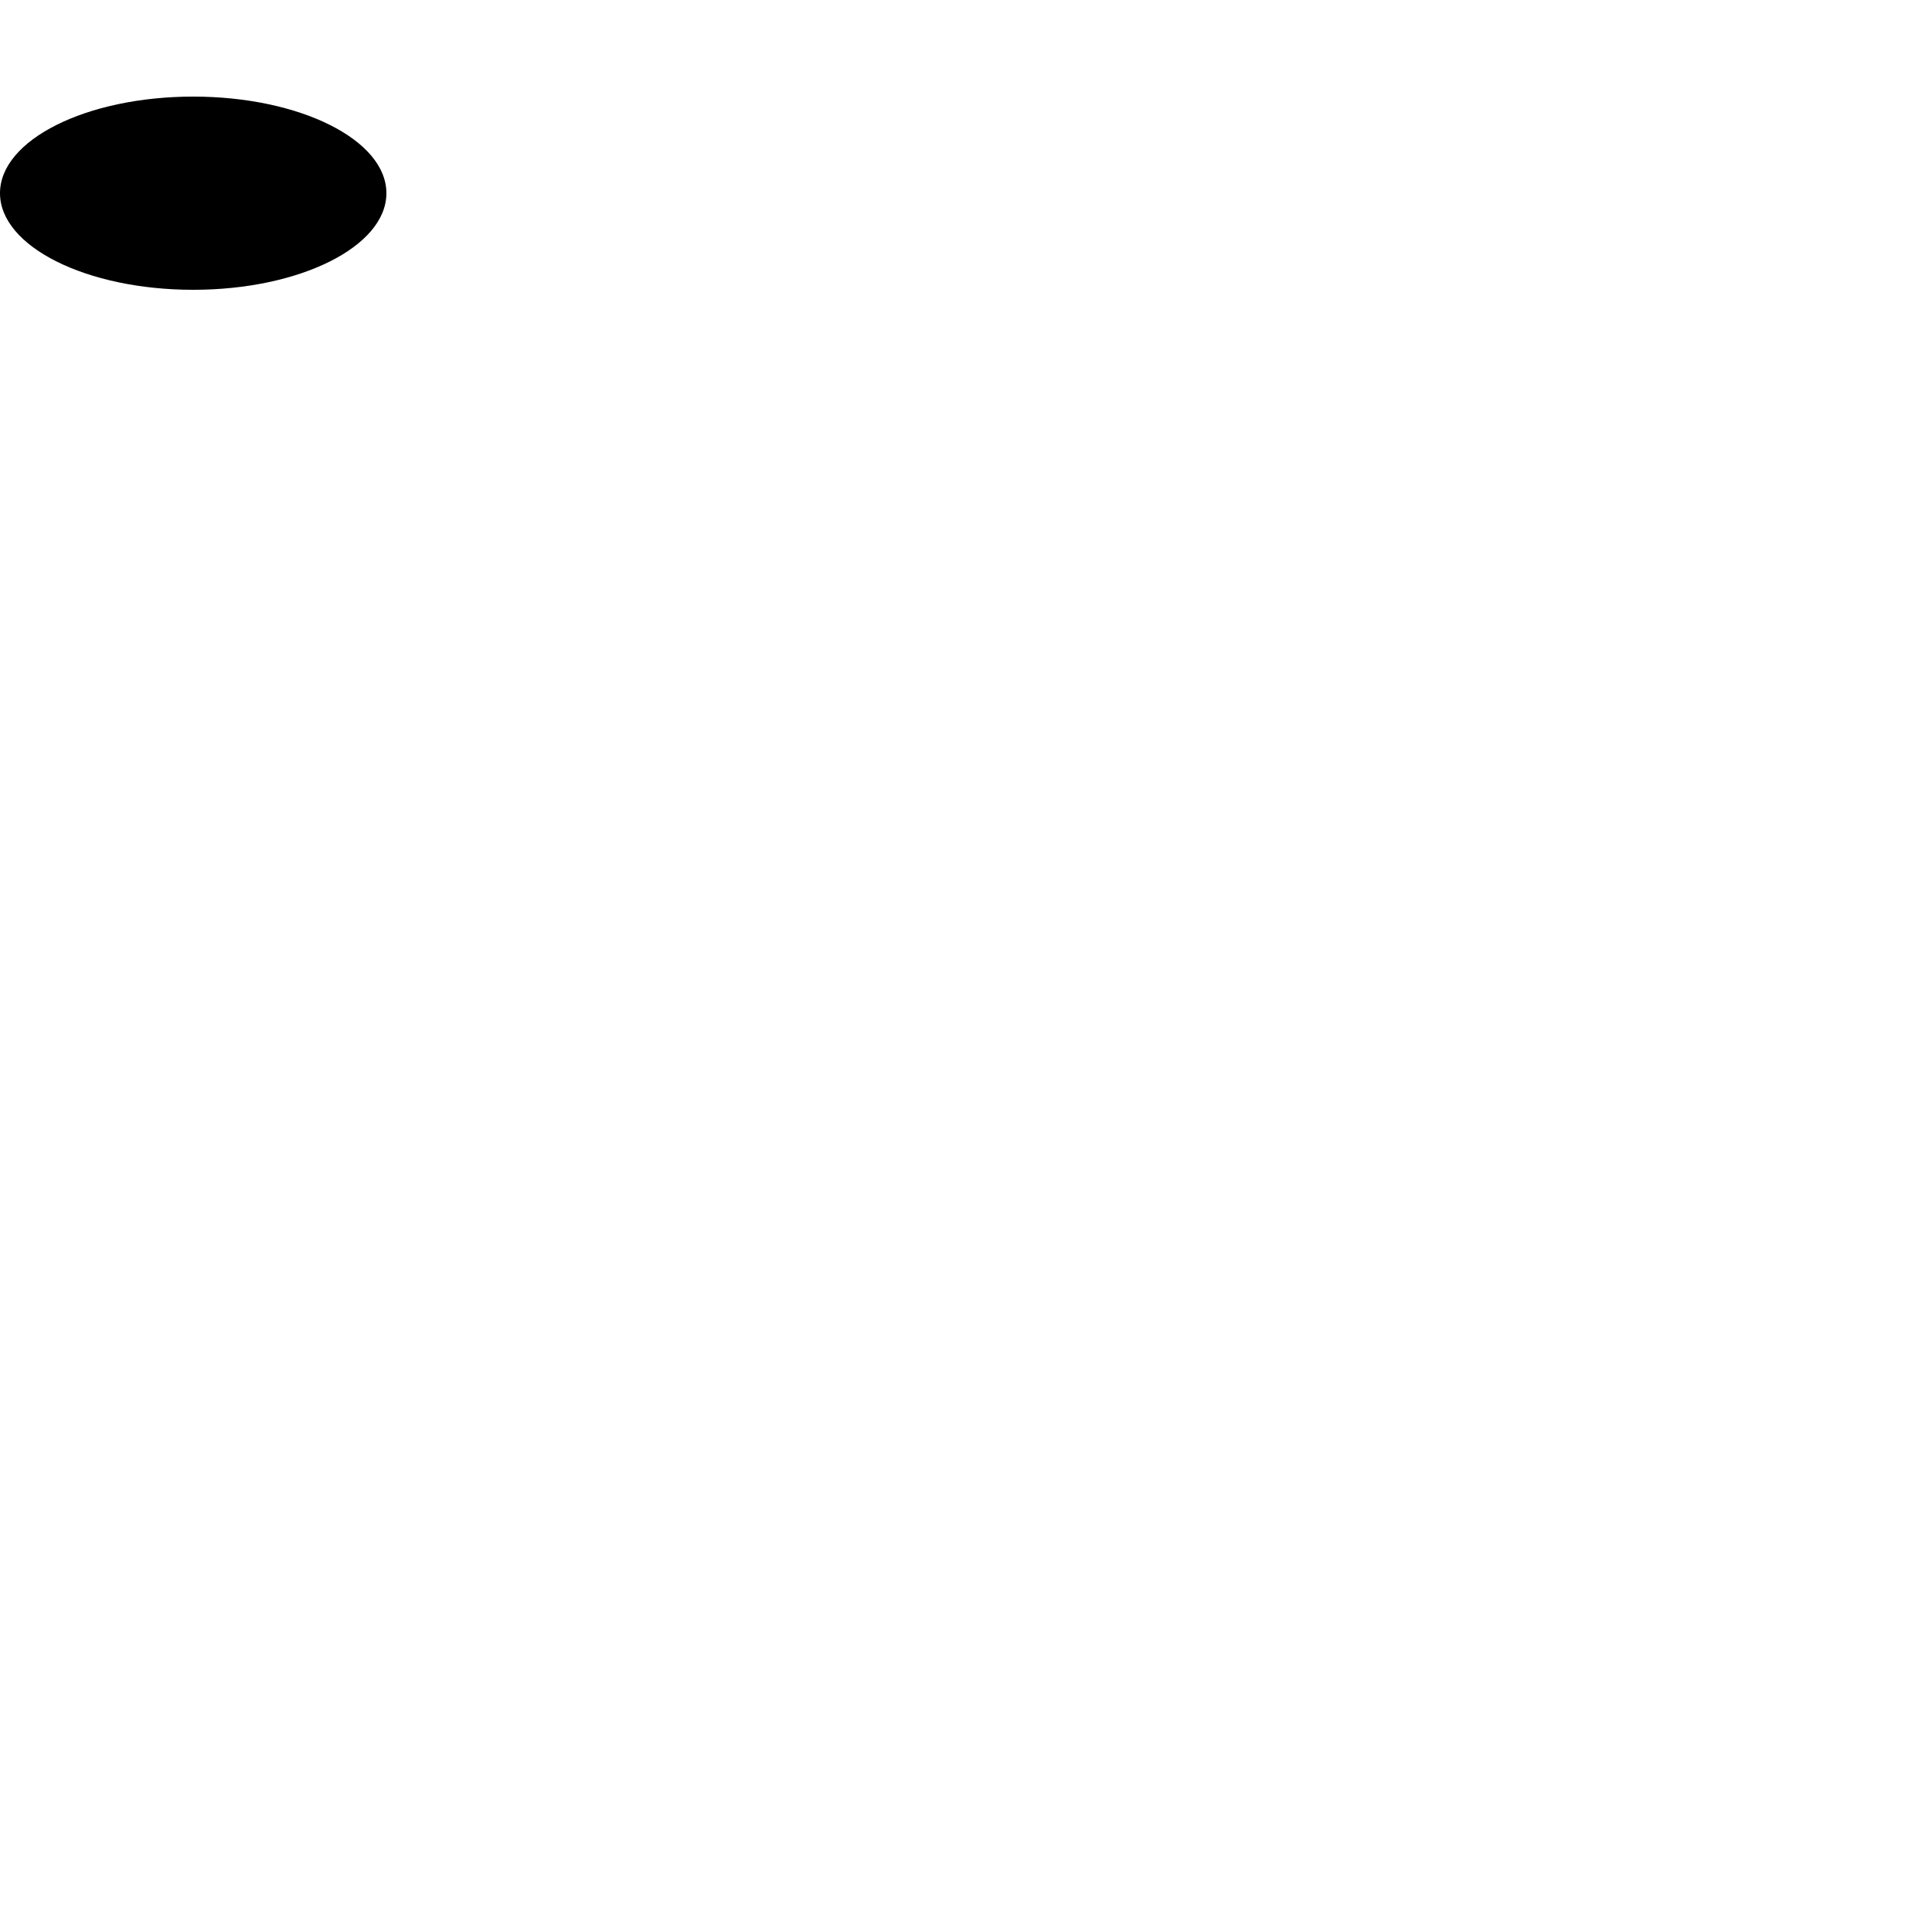
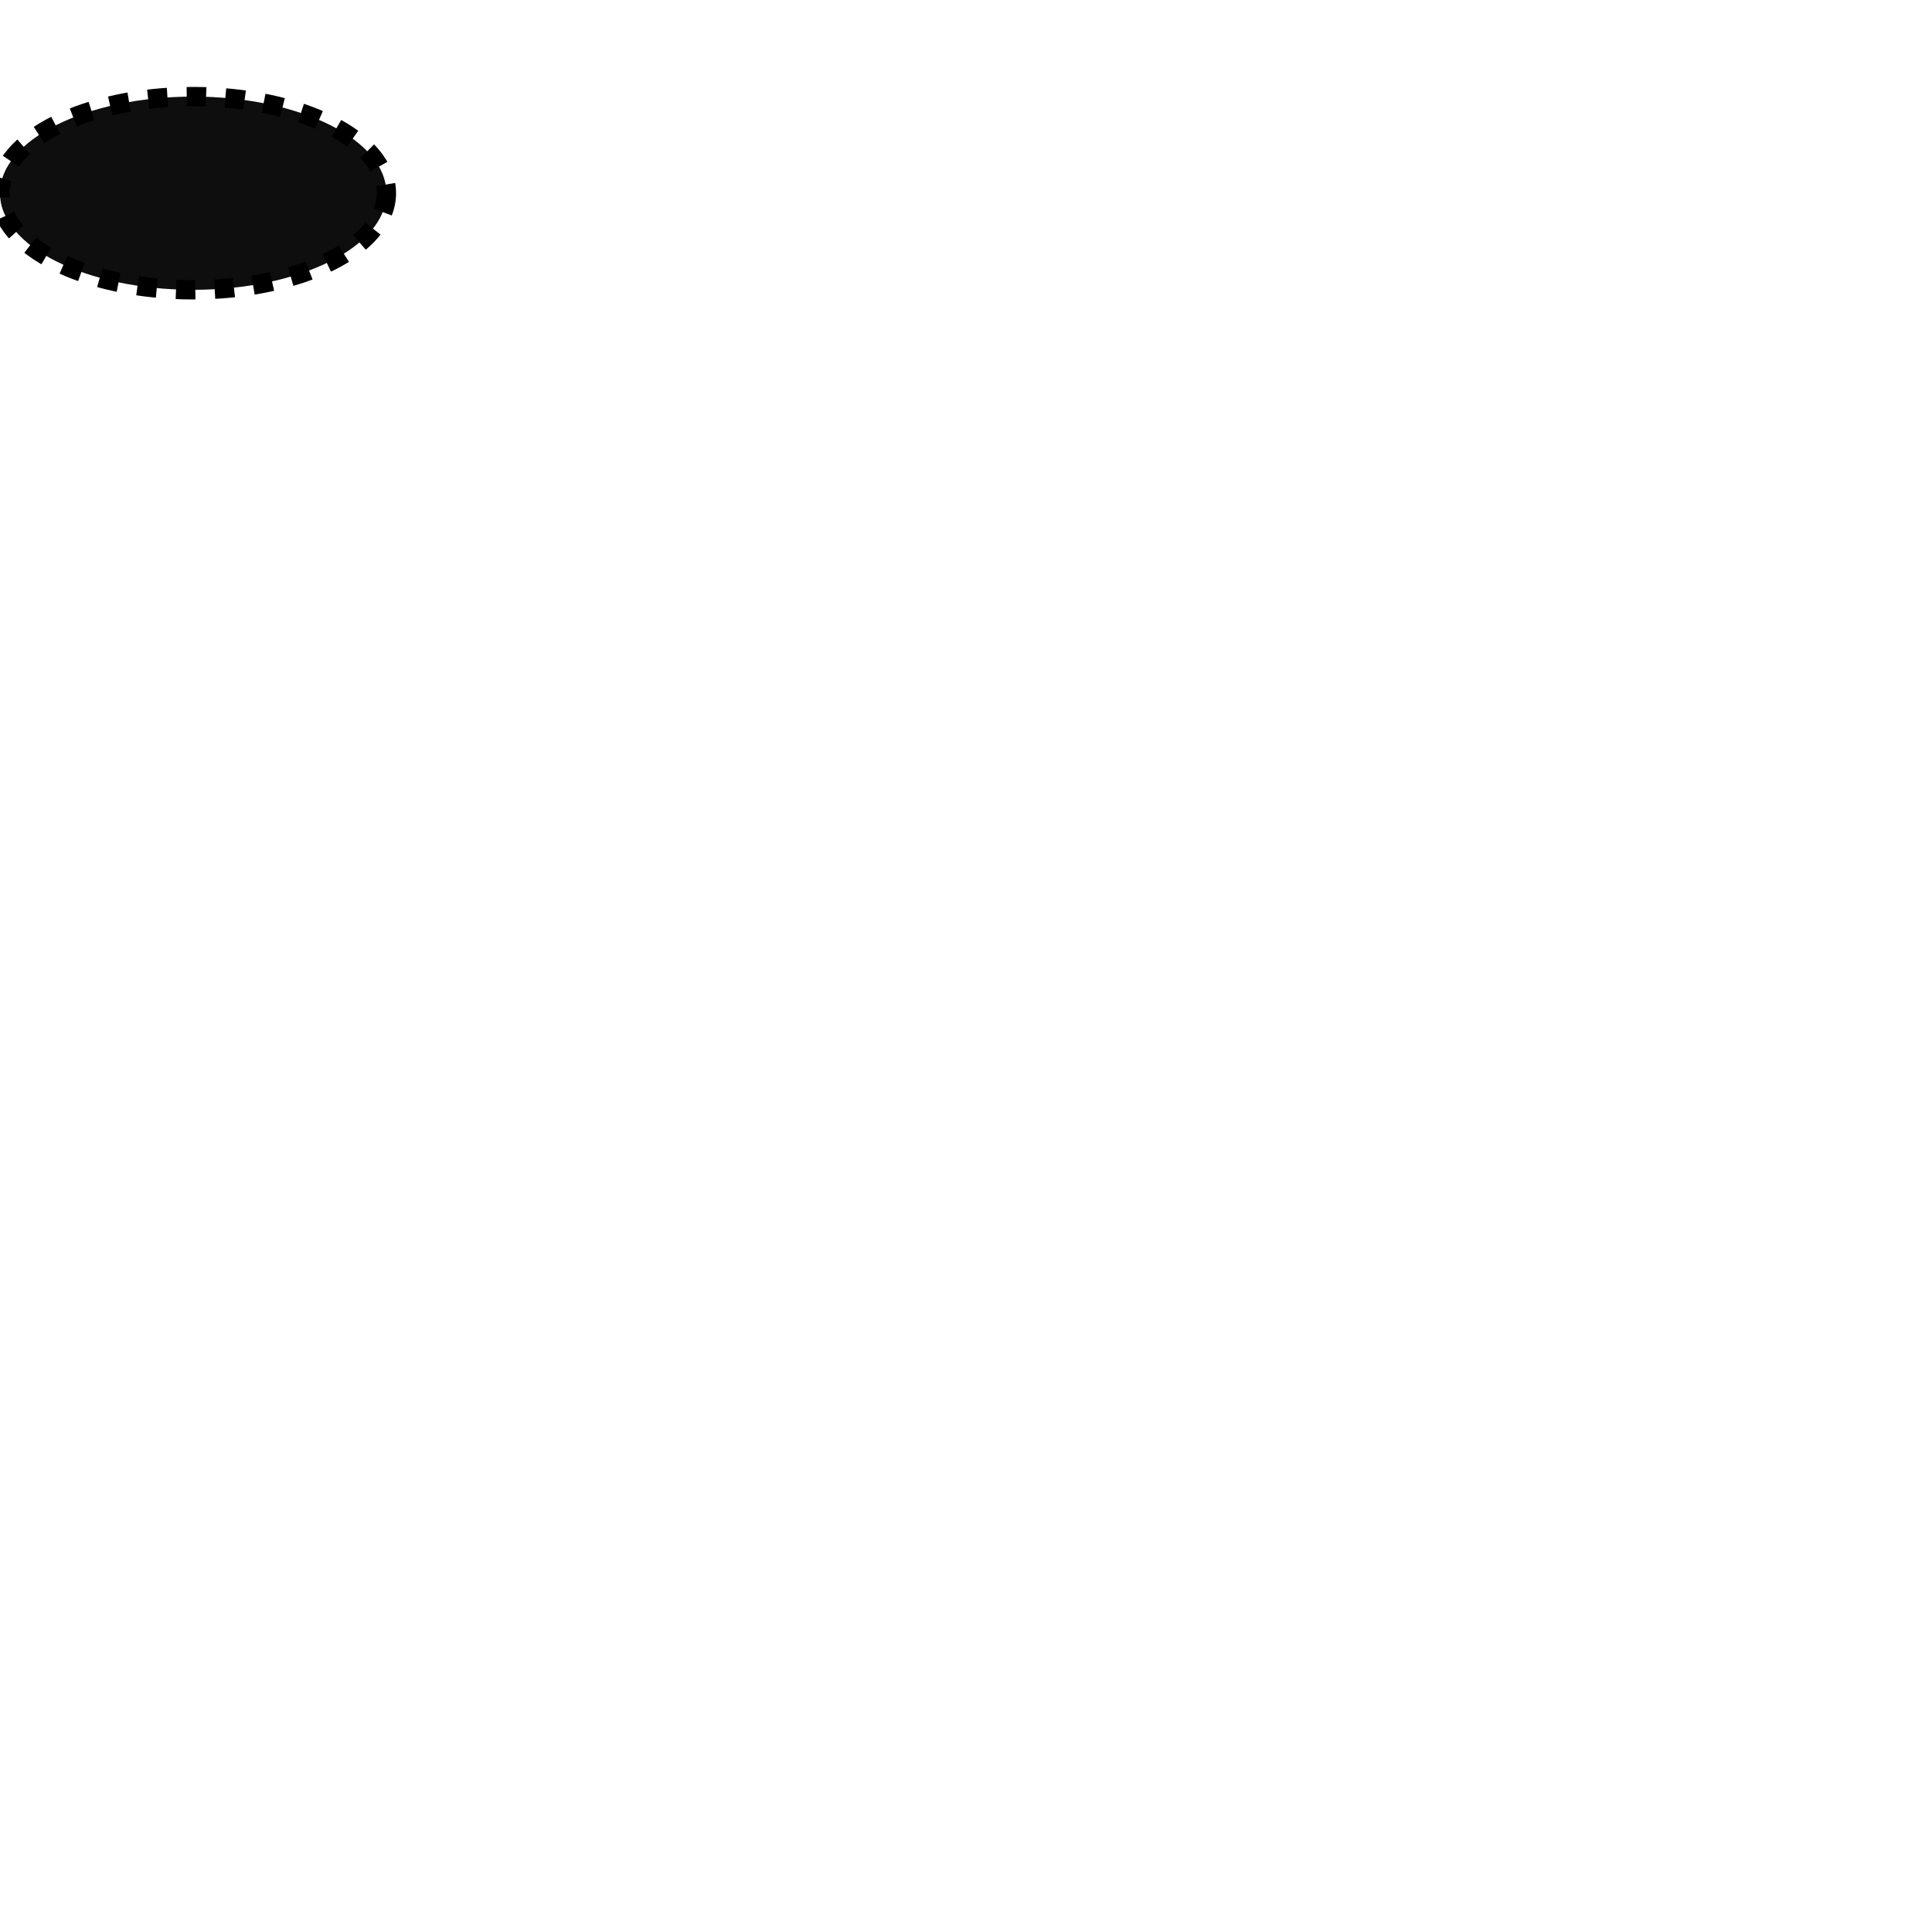
<svg xmlns="http://www.w3.org/2000/svg" width="100.0" height="100.0">
-   <ellipse cx="10.0px" cy="10.0px" rx="10.0px" ry="5.0px" id="none" fill="0e0e0e" stroke="000000" stroke-width="1.0px" stroke-dasharray="1,1" style="none" visibility="inherit" />
+   <ellipse cx="10.0px" cy="10.0px" rx="10.0px" ry="5.0px" id="none" fill="#0e0e0e" stroke="#000000" stroke-width="1.0px" stroke-dasharray="1,1" style="none" visibility="inherit" />
</svg>
